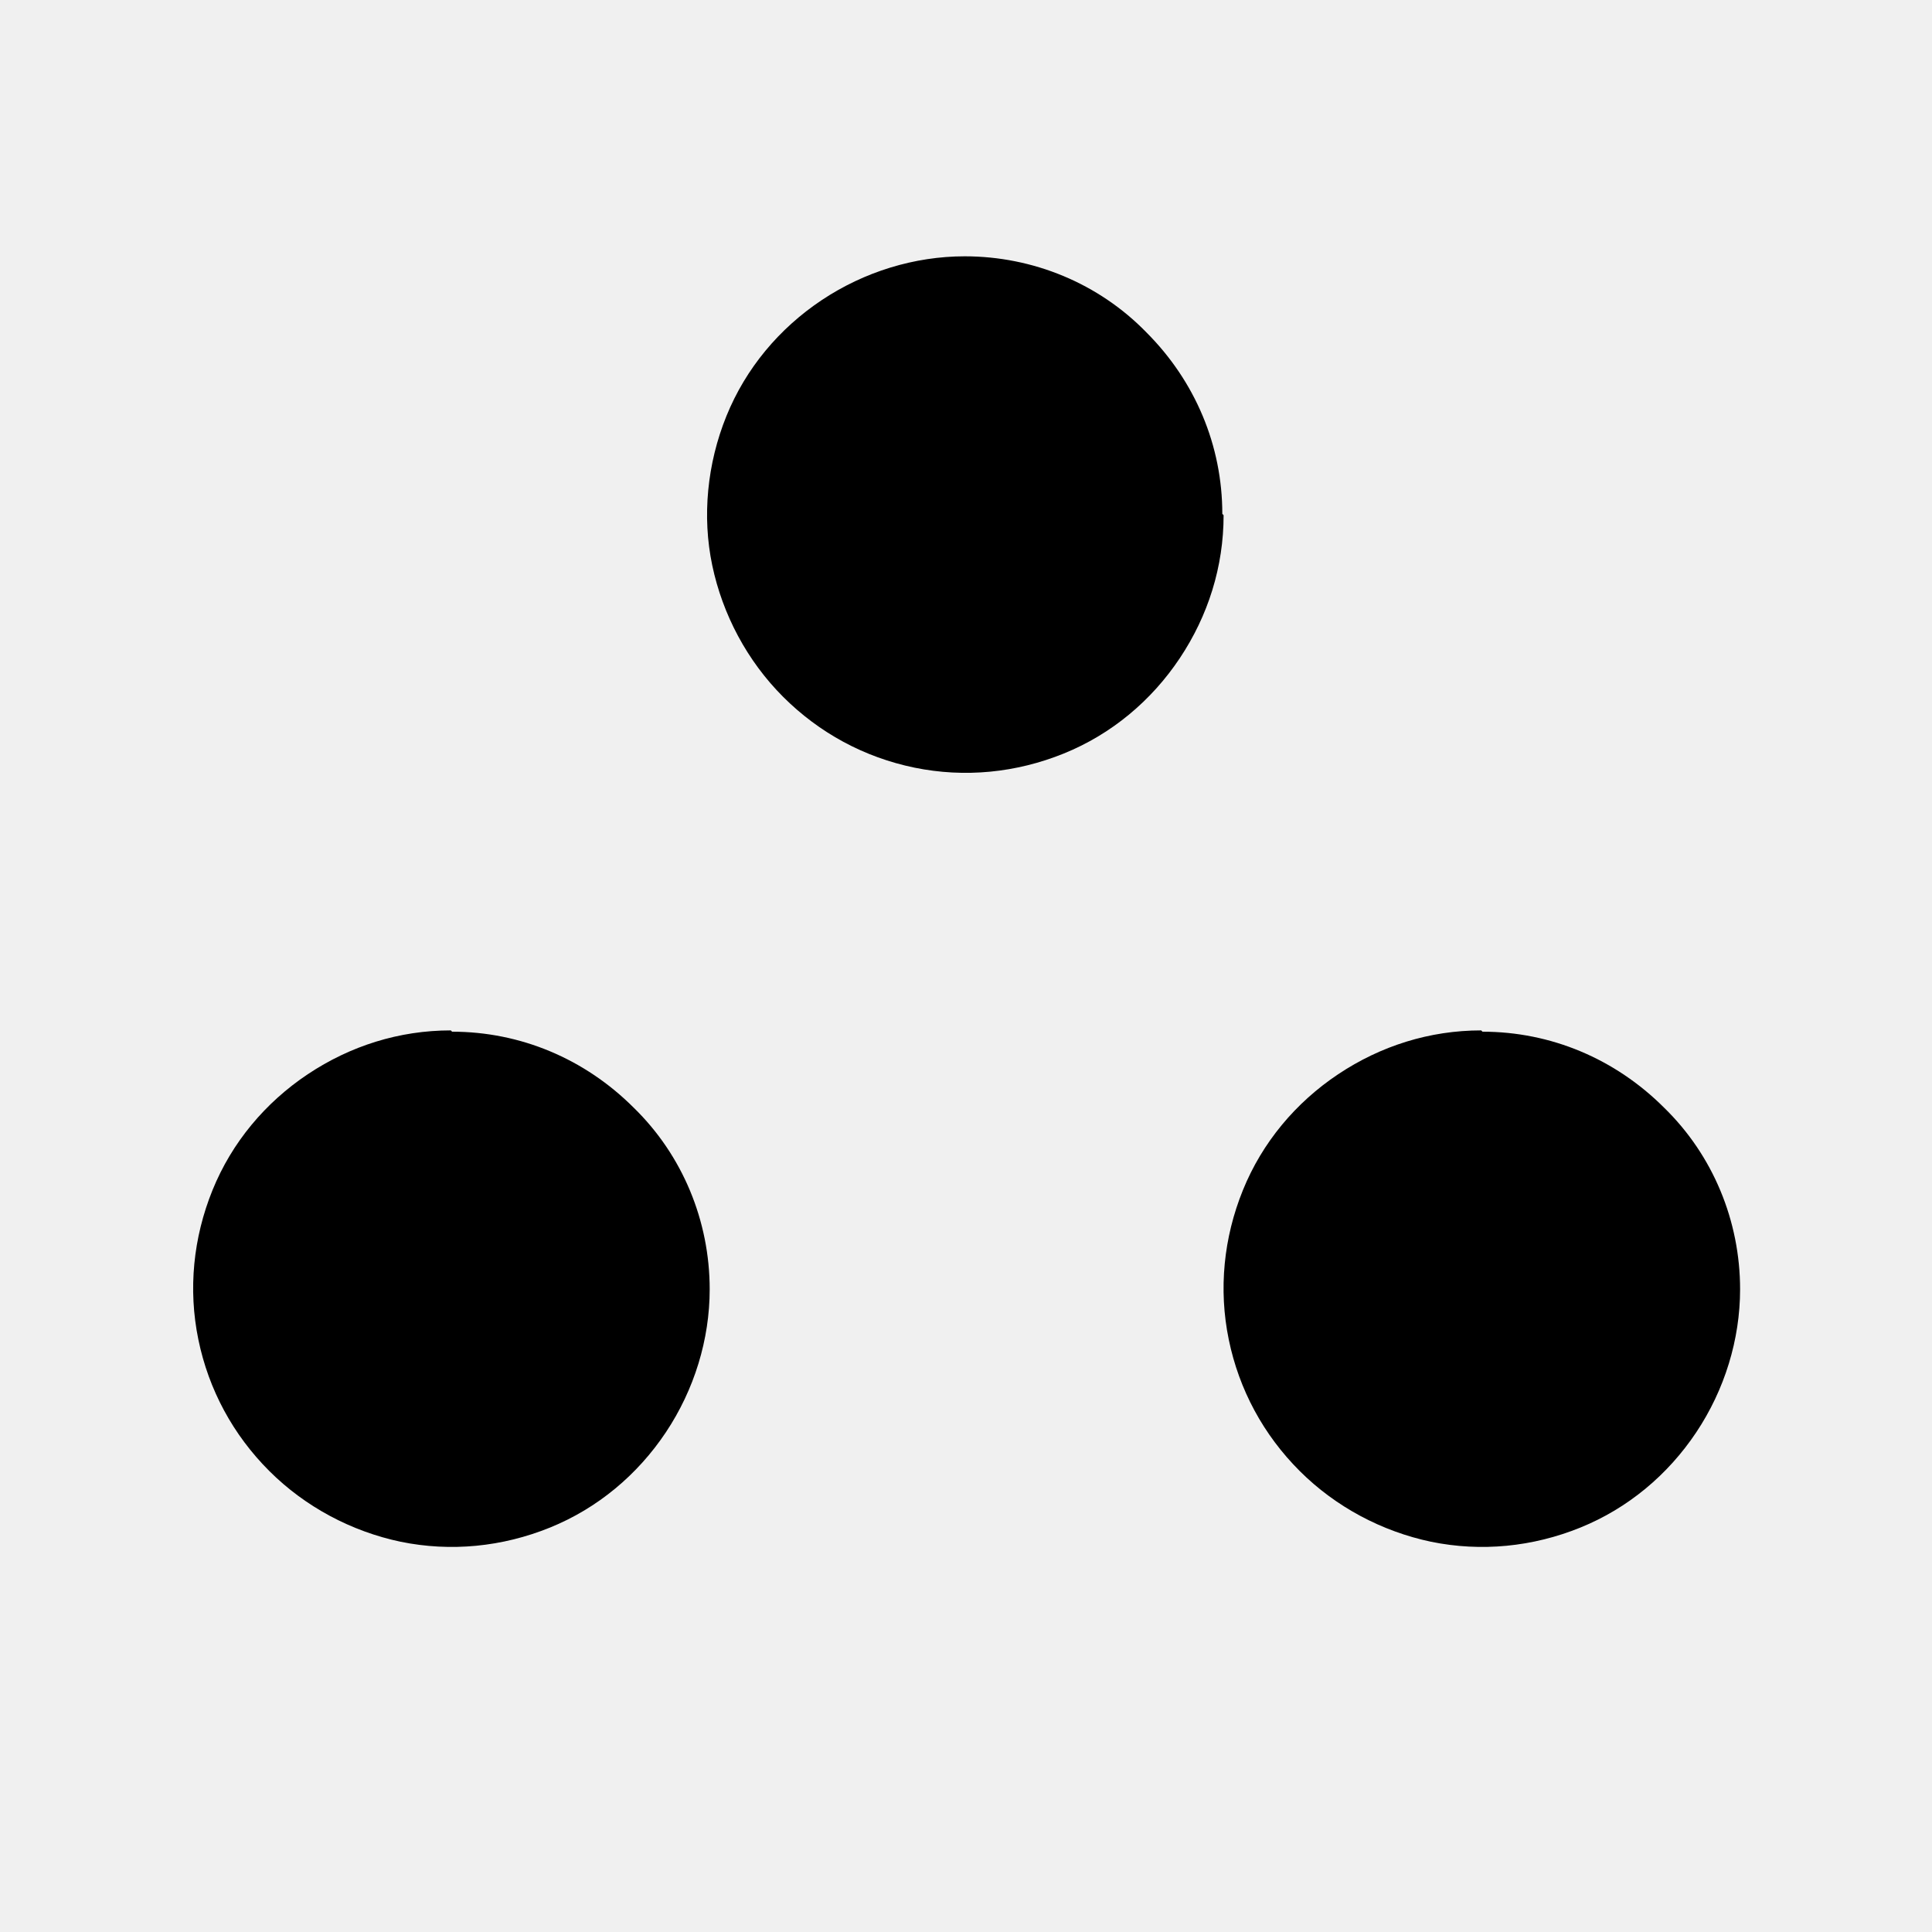
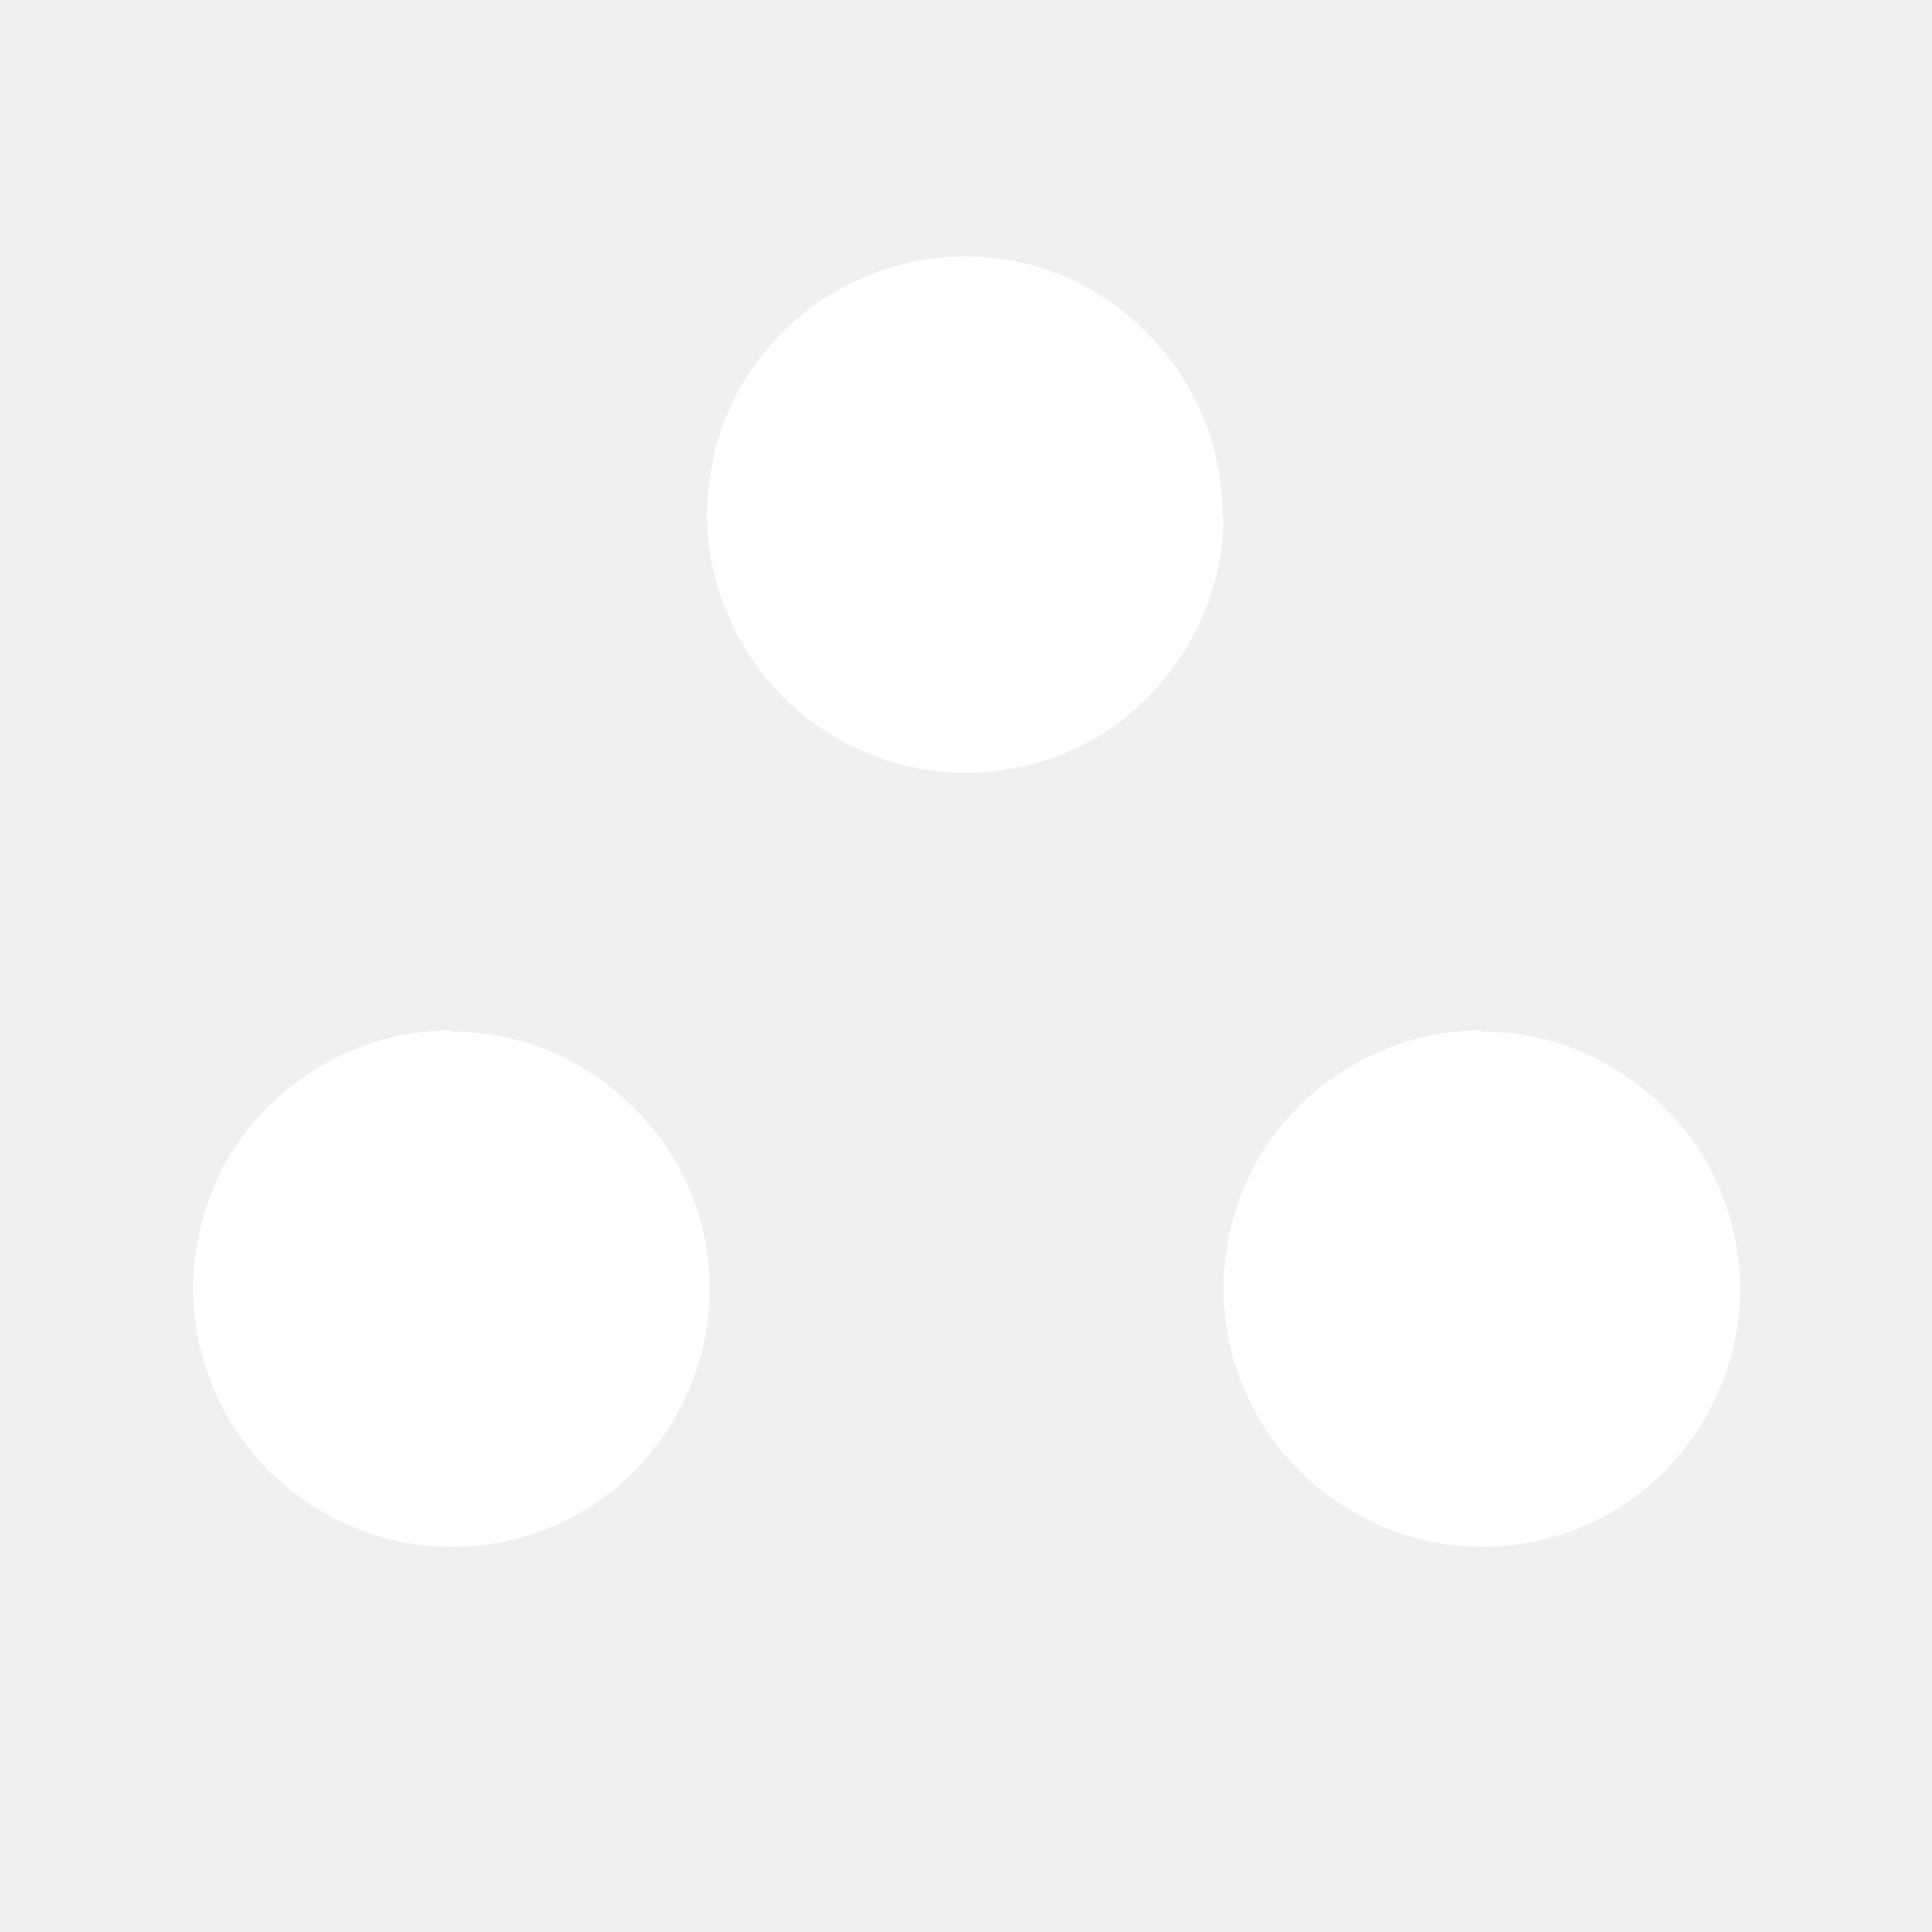
- <svg xmlns="http://www.w3.org/2000/svg" viewBox="0 0 15 15">
+ <svg xmlns="http://www.w3.org/2000/svg" fill="#FFFFFF" viewBox="0 0 15 15">
  <path d="M9.5 4c0 0.4 -0.12 0.78 -0.34 1.11s-0.53 0.59 -0.9 0.74c-0.37 0.15 -0.77 0.19 -1.16 0.11s-0.74 -0.27 -1.02 -0.55c-0.28 -0.28 -0.47 -0.64 -0.55 -1.02s-0.04 -0.79 0.11 -1.16c0.15 -0.37 0.41 -0.68 0.74 -0.9s0.72 -0.34 1.11 -0.34c0.53 0 1.04 0.21 1.41 0.59c0.38 0.38 0.59 0.88 0.59 1.41zm-6 4c-0.4 0 -0.78 0.12 -1.11 0.34s-0.59 0.53 -0.74 0.9c-0.15 0.37 -0.19 0.77 -0.11 1.16c0.08 0.39 0.27 0.74 0.55 1.02c0.28 0.28 0.64 0.47 1.02 0.55c0.39 0.08 0.79 0.04 1.16 -0.11c0.37 -0.15 0.68 -0.41 0.9 -0.74s0.34 -0.72 0.34 -1.11c0 -0.53 -0.21 -1.04 -0.59 -1.41c-0.38 -0.38 -0.88 -0.59 -1.41 -0.59zm8 0c-0.4 0 -0.78 0.12 -1.11 0.34s-0.59 0.53 -0.74 0.9c-0.15 0.37 -0.19 0.77 -0.11 1.16c0.08 0.39 0.27 0.74 0.55 1.02c0.28 0.28 0.64 0.47 1.02 0.55c0.39 0.08 0.79 0.04 1.16 -0.11c0.37 -0.15 0.68 -0.41 0.9 -0.74c0.22 -0.33 0.34 -0.72 0.34 -1.11c0 -0.53 -0.21 -1.04 -0.59 -1.41c-0.38 -0.38 -0.88 -0.59 -1.41 -0.59z" />
</svg>
